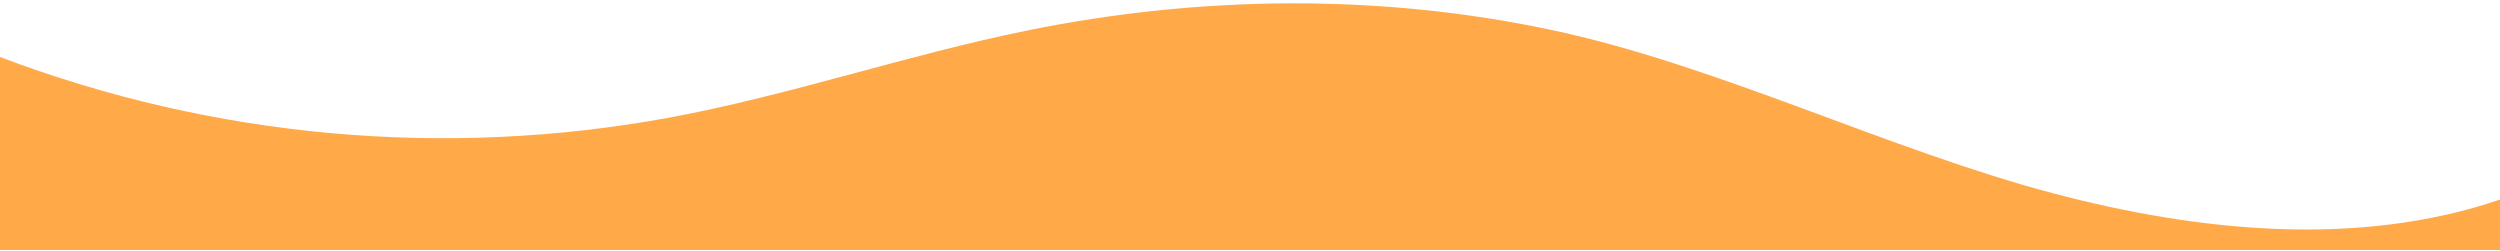
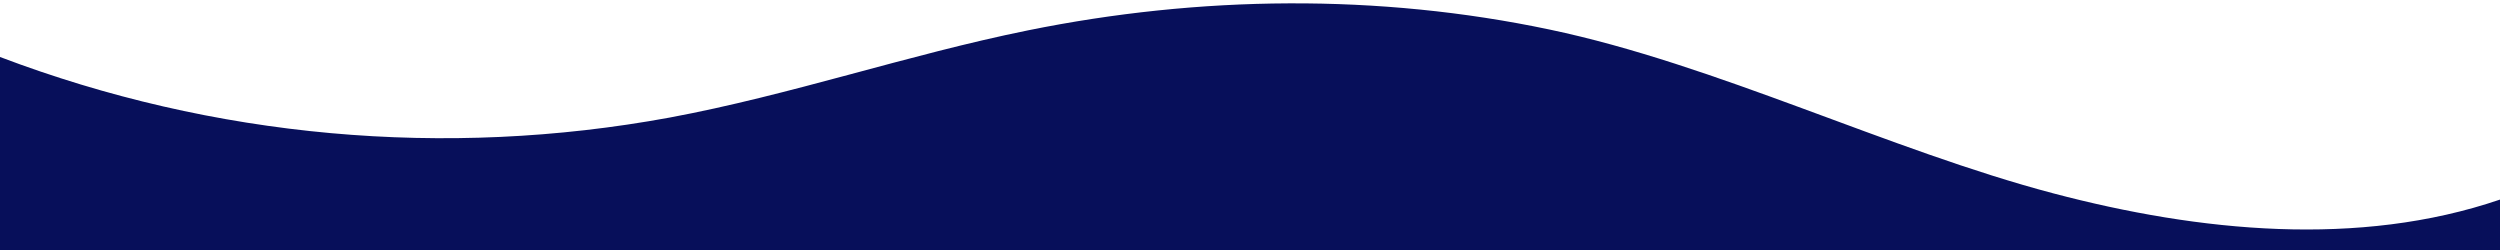
<svg xmlns="http://www.w3.org/2000/svg" data-name="Layer 1" viewBox="0 0 1200 120" preserveAspectRatio="none">
-   <path d="M985.66,92.83C906.67,72,823.78,31,743.84,14.19c-82.26-17.34-168.06-16.33-250.45.39-57.84,11.73-114,31.07-172,41.86A600.21,600.21,0,0,1,0,27.35V120H1200V95.8C1132.19,118.92,1055.71,111.31,985.66,92.83Z" class="shape-fill" fill="#FFA949" fill-opacity="1" />
+   <path d="M985.66,92.83C906.67,72,823.78,31,743.84,14.19c-82.26-17.34-168.06-16.33-250.45.39-57.84,11.73-114,31.07-172,41.86A600.21,600.21,0,0,1,0,27.35V120H1200V95.8C1132.19,118.92,1055.71,111.31,985.66,92.83Z" class="shape-fill" fill="#070F5A" fill-opacity="1" />
</svg>
